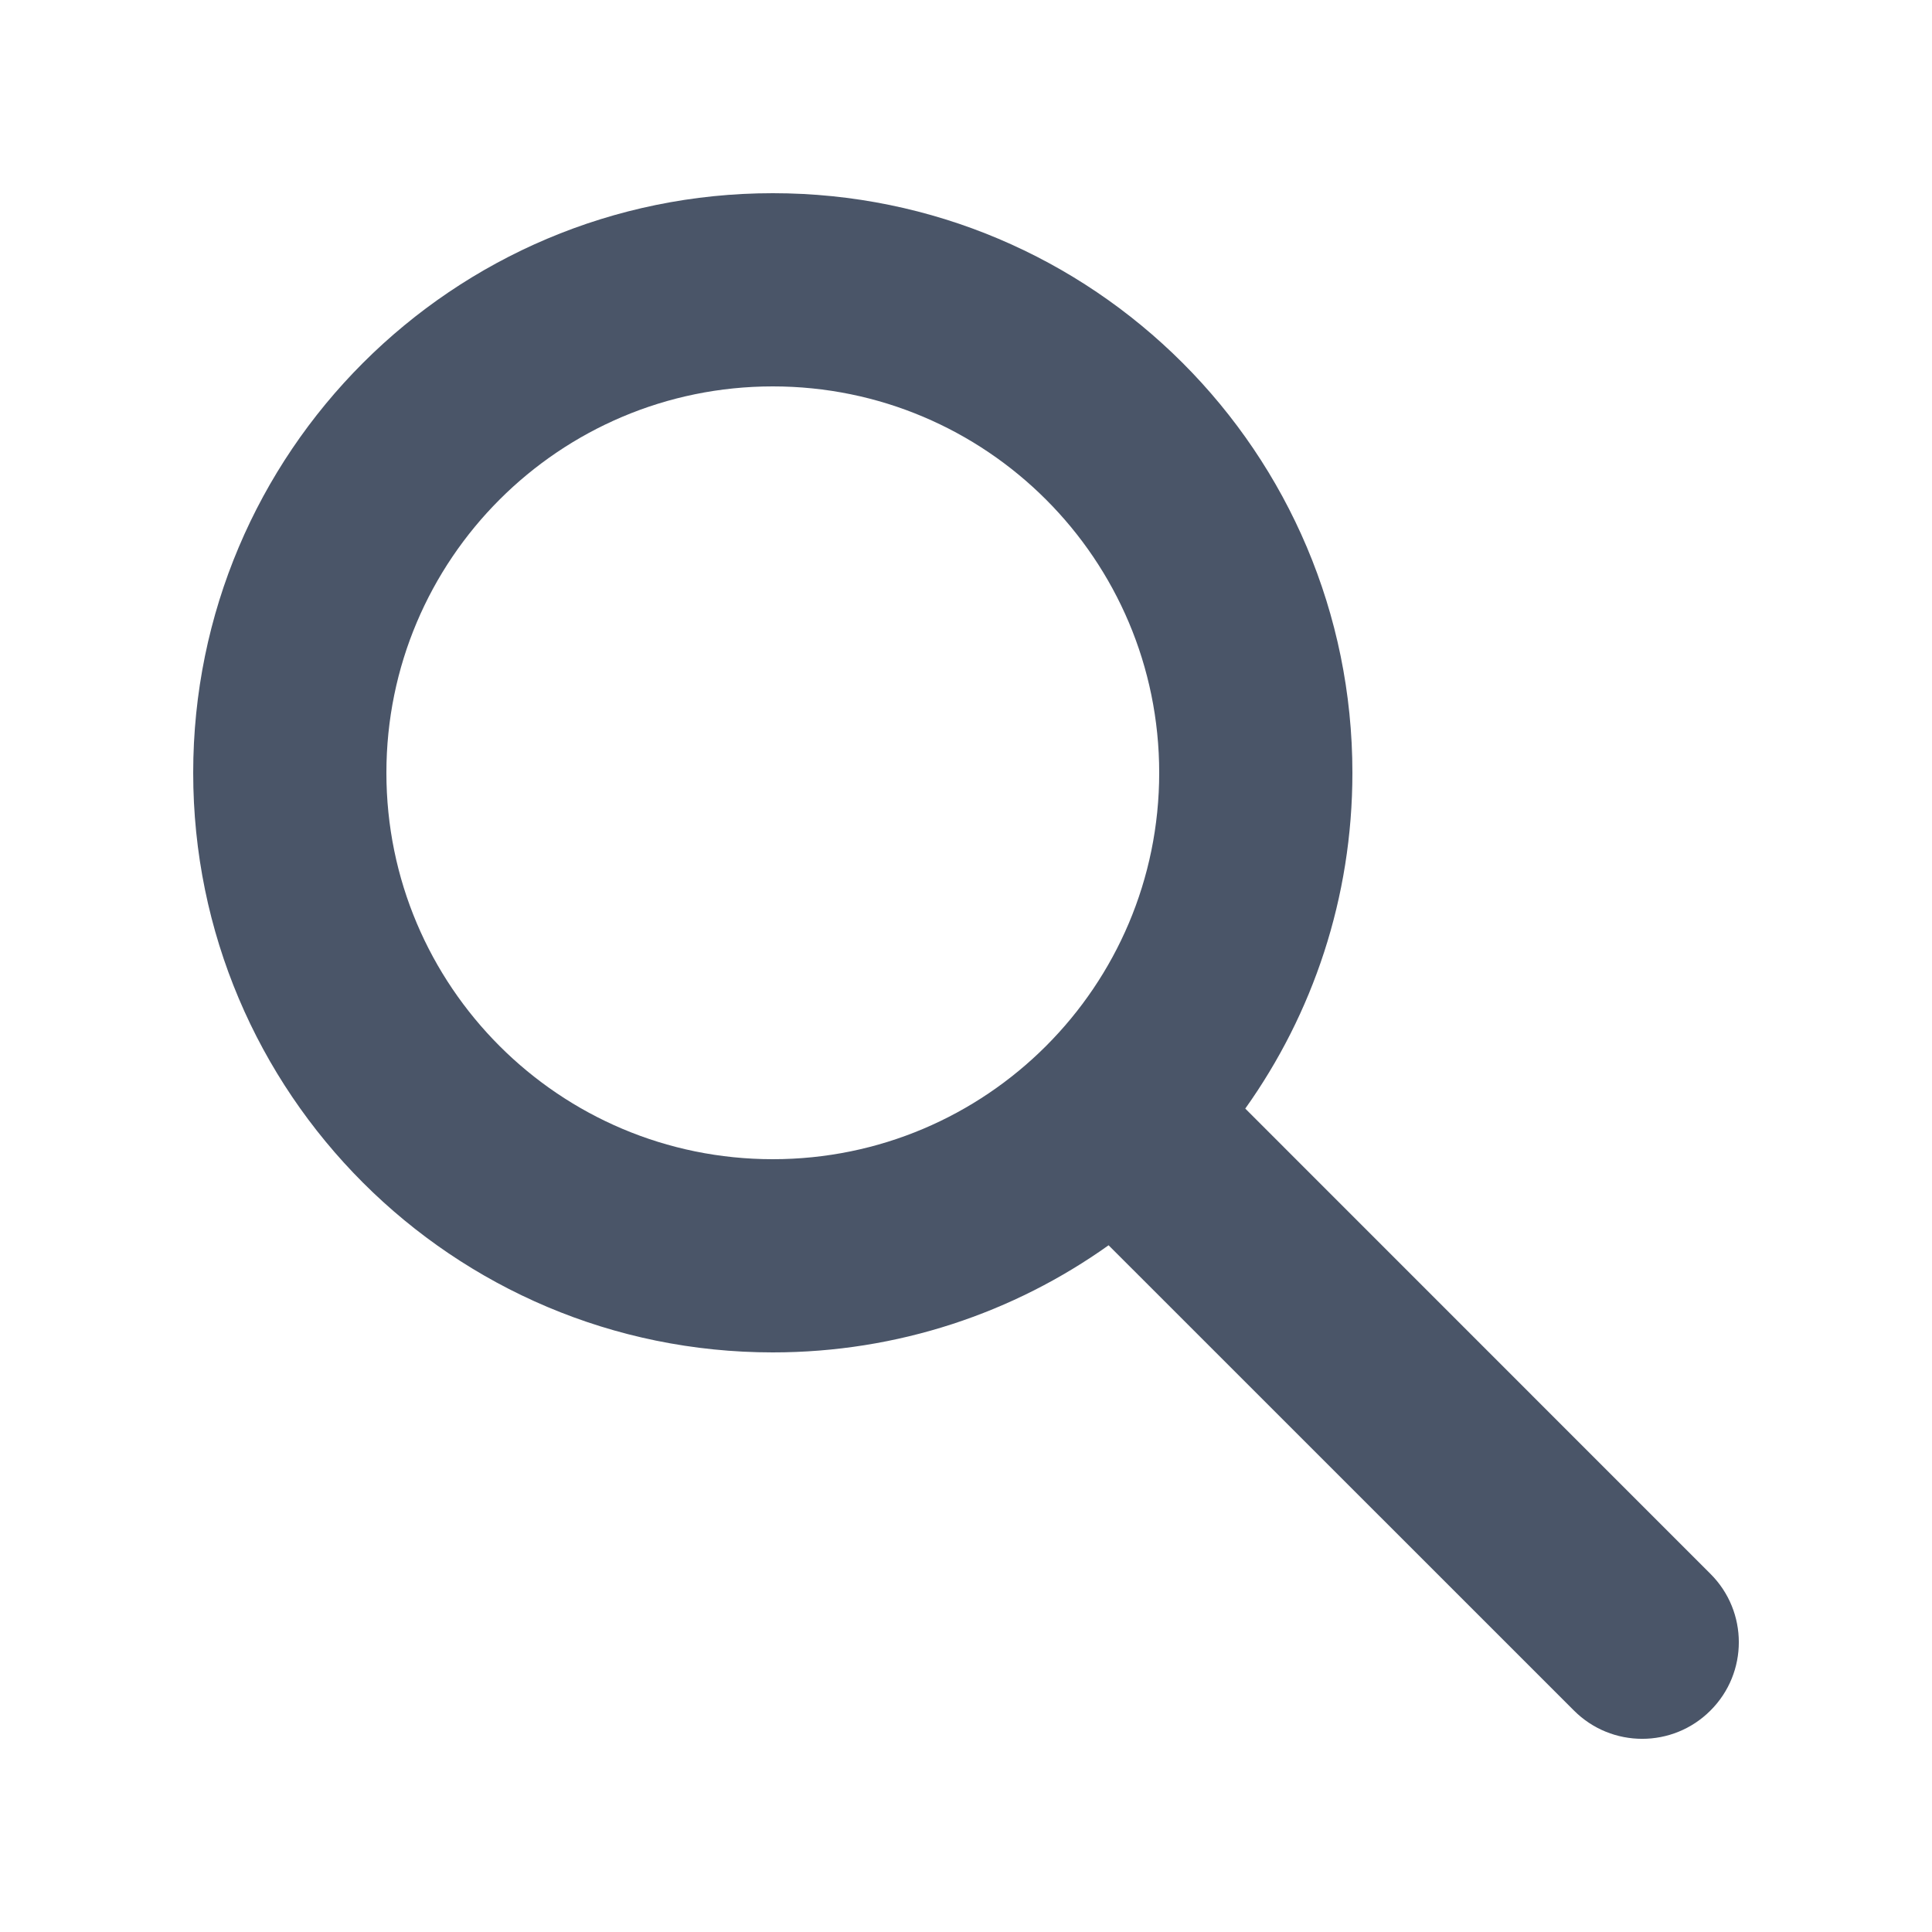
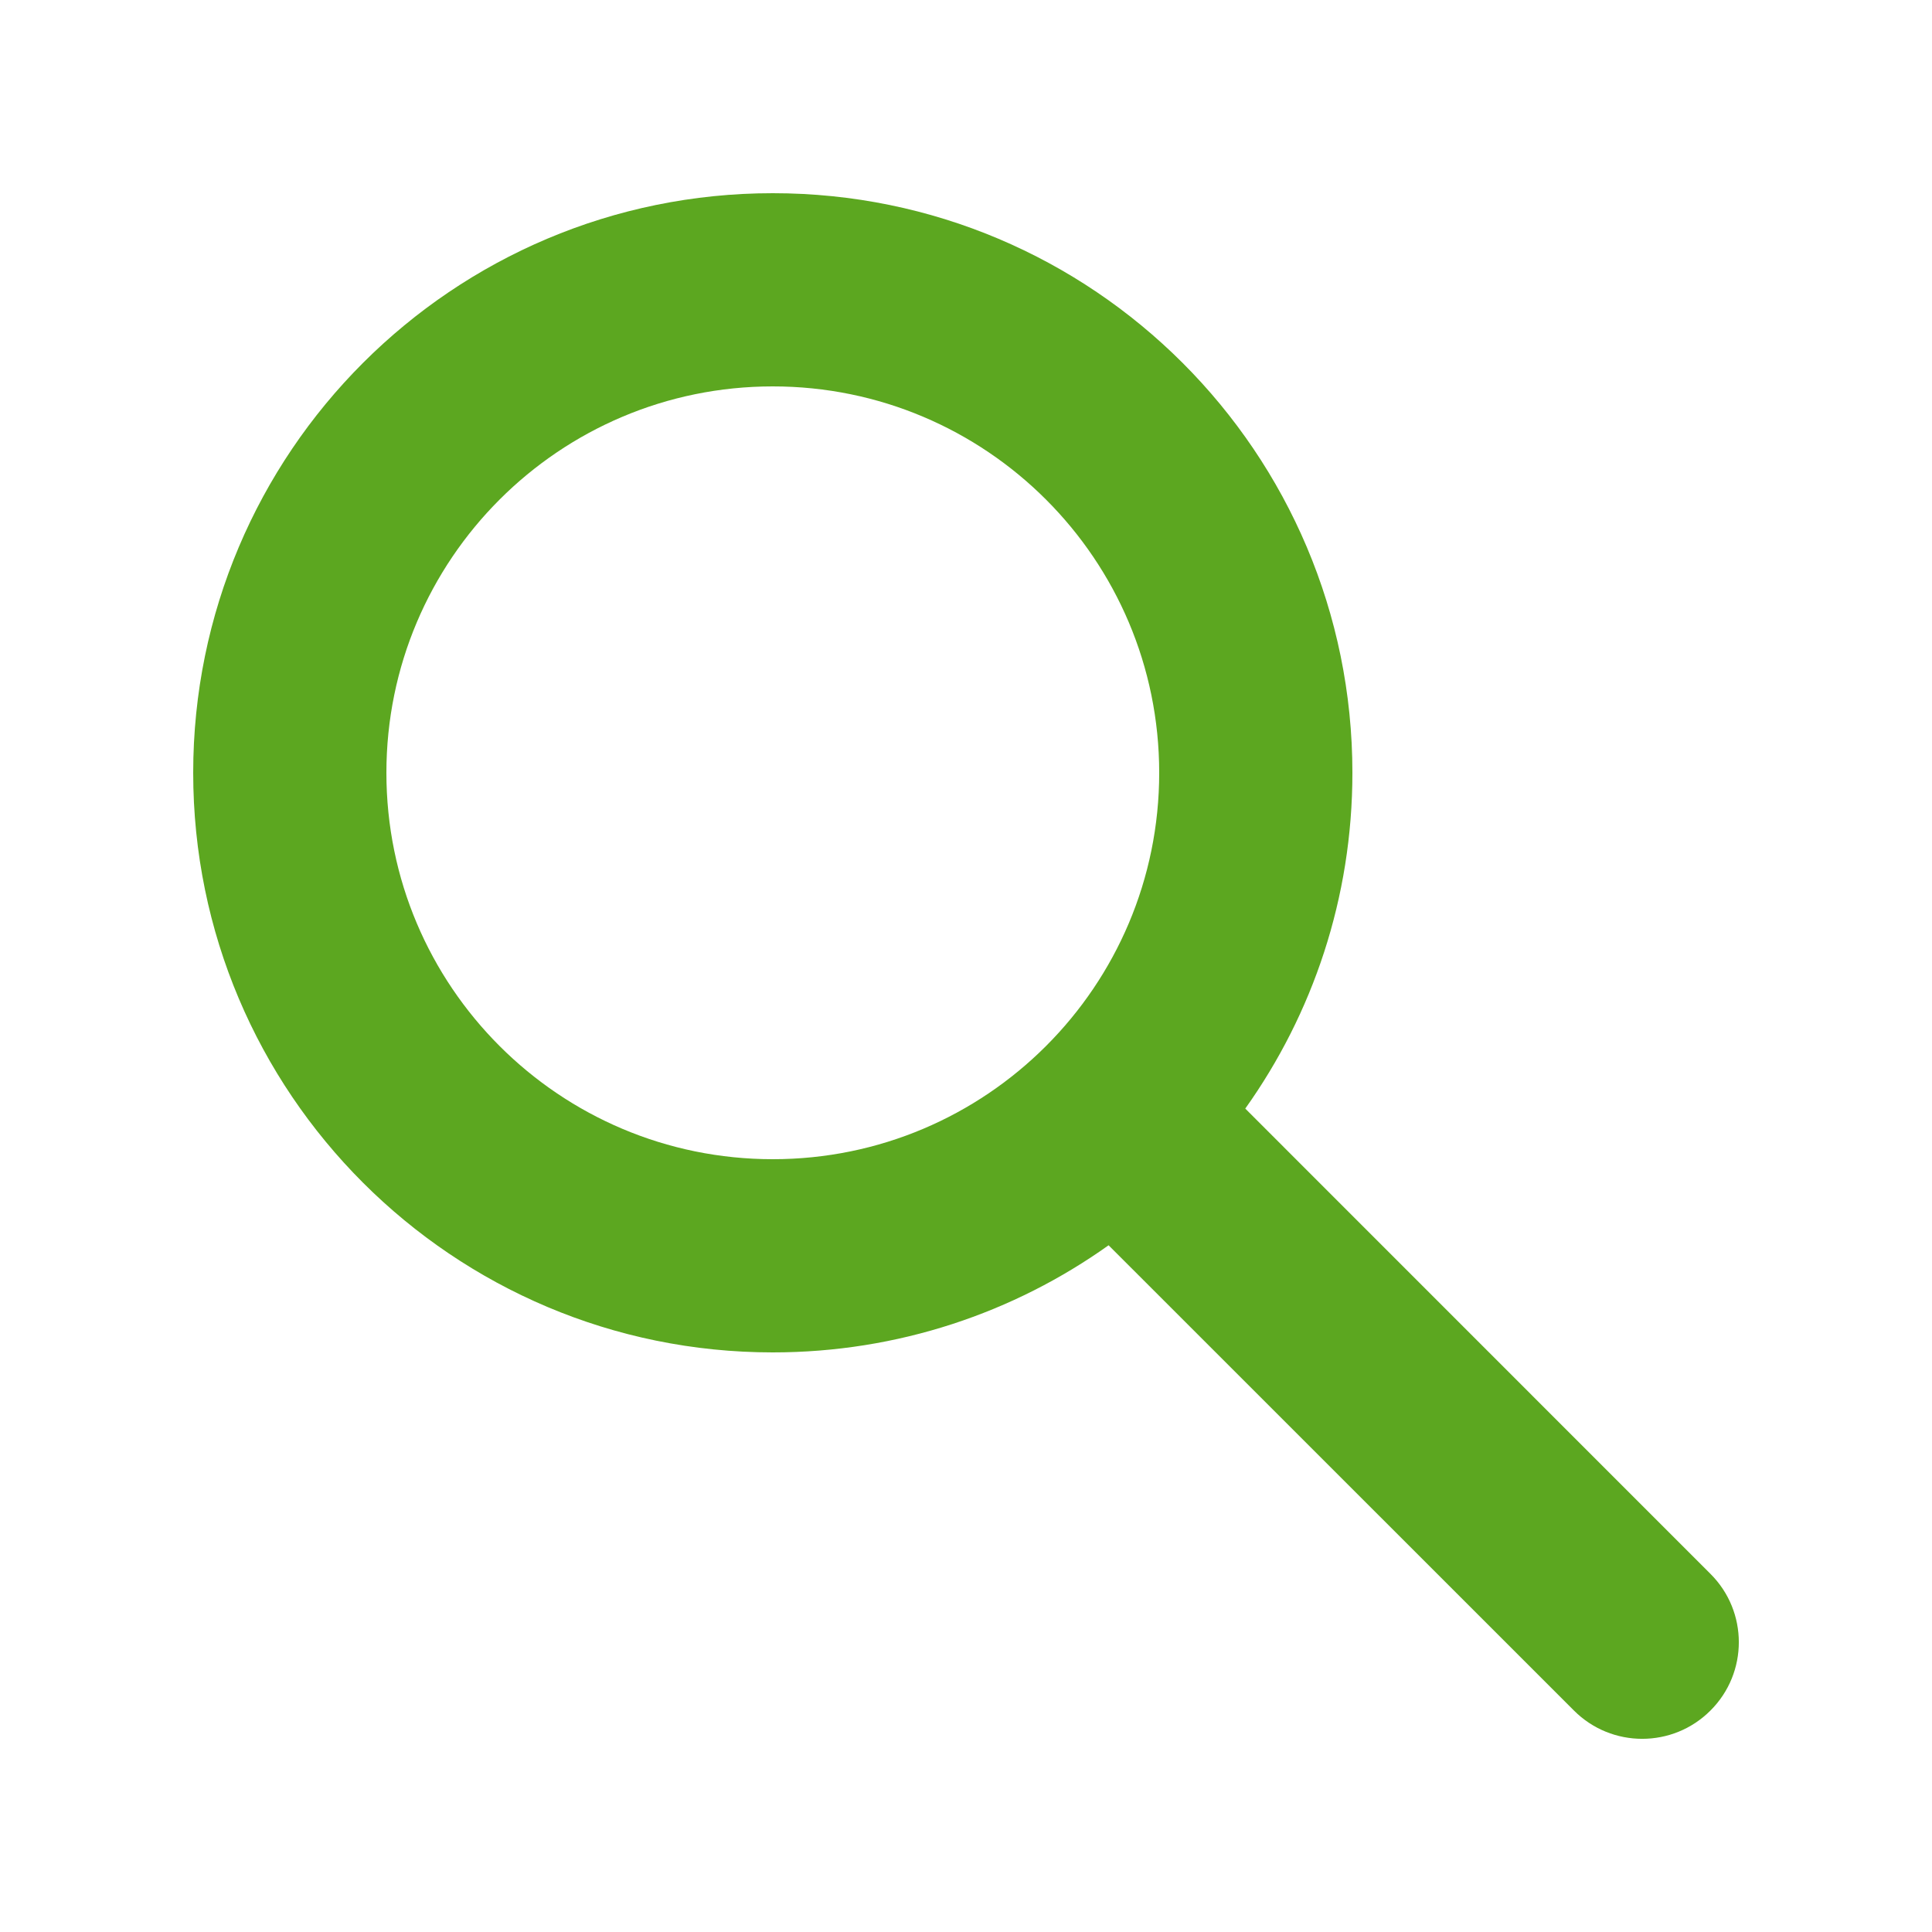
<svg xmlns="http://www.w3.org/2000/svg" width="20" height="20" viewBox="0 0 20 20" fill="none">
-   <path fill-rule="evenodd" clip-rule="evenodd" d="M8 4C5.791 4 4 5.791 4 8C4 10.209 5.791 12 8 12C10.209 12 12 10.209 12 8C12 5.791 10.209 4 8 4ZM2 8C2 4.686 4.686 2 8 2C11.314 2 14 4.686 14 8C14 9.296 13.589 10.496 12.891 11.476L17.707 16.293C18.098 16.683 18.098 17.317 17.707 17.707C17.317 18.098 16.683 18.098 16.293 17.707L11.476 12.891C10.496 13.589 9.296 14 8 14C4.686 14 2 11.314 2 8Z" fill="#4A5568" />
+   <path fill-rule="evenodd" clip-rule="evenodd" d="M8 4C5.791 4 4 5.791 4 8C4 10.209 5.791 12 8 12C10.209 12 12 10.209 12 8C12 5.791 10.209 4 8 4ZM2 8C2 4.686 4.686 2 8 2C11.314 2 14 4.686 14 8C14 9.296 13.589 10.496 12.891 11.476L17.707 16.293C18.098 16.683 18.098 17.317 17.707 17.707C17.317 18.098 16.683 18.098 16.293 17.707L11.476 12.891C10.496 13.589 9.296 14 8 14C4.686 14 2 11.314 2 8Z" fill="#5CA720" />
</svg>
